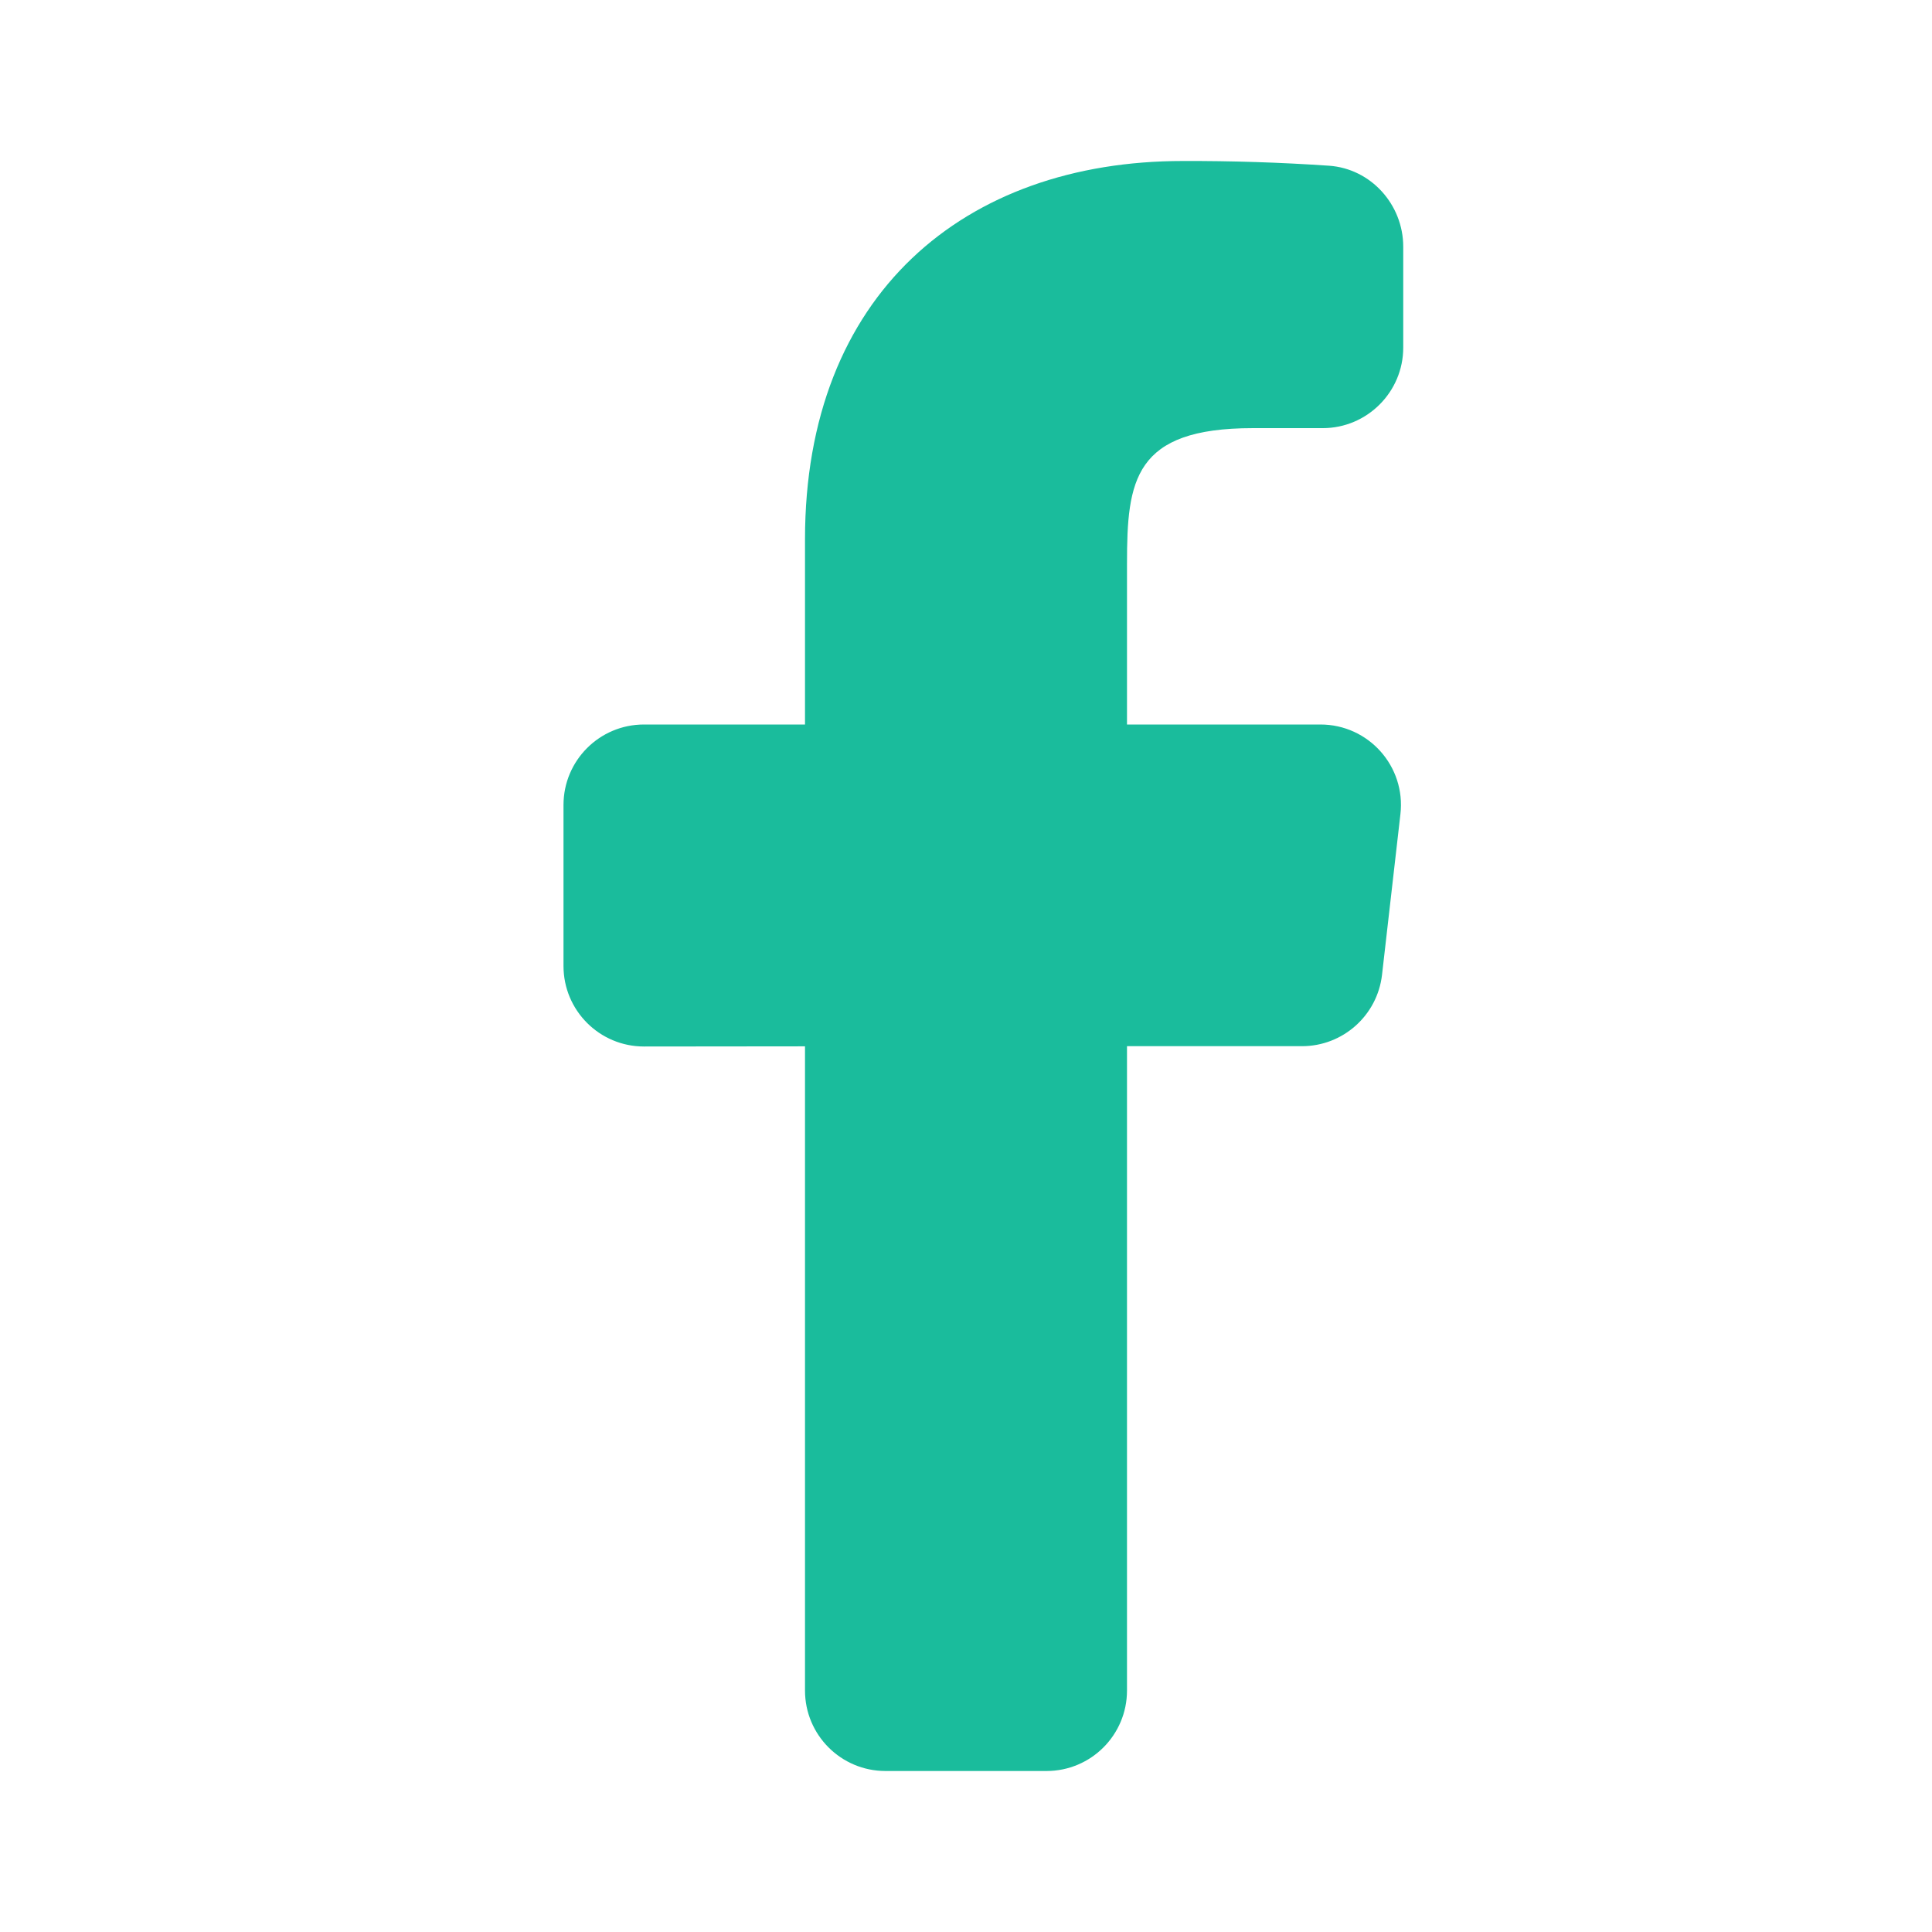
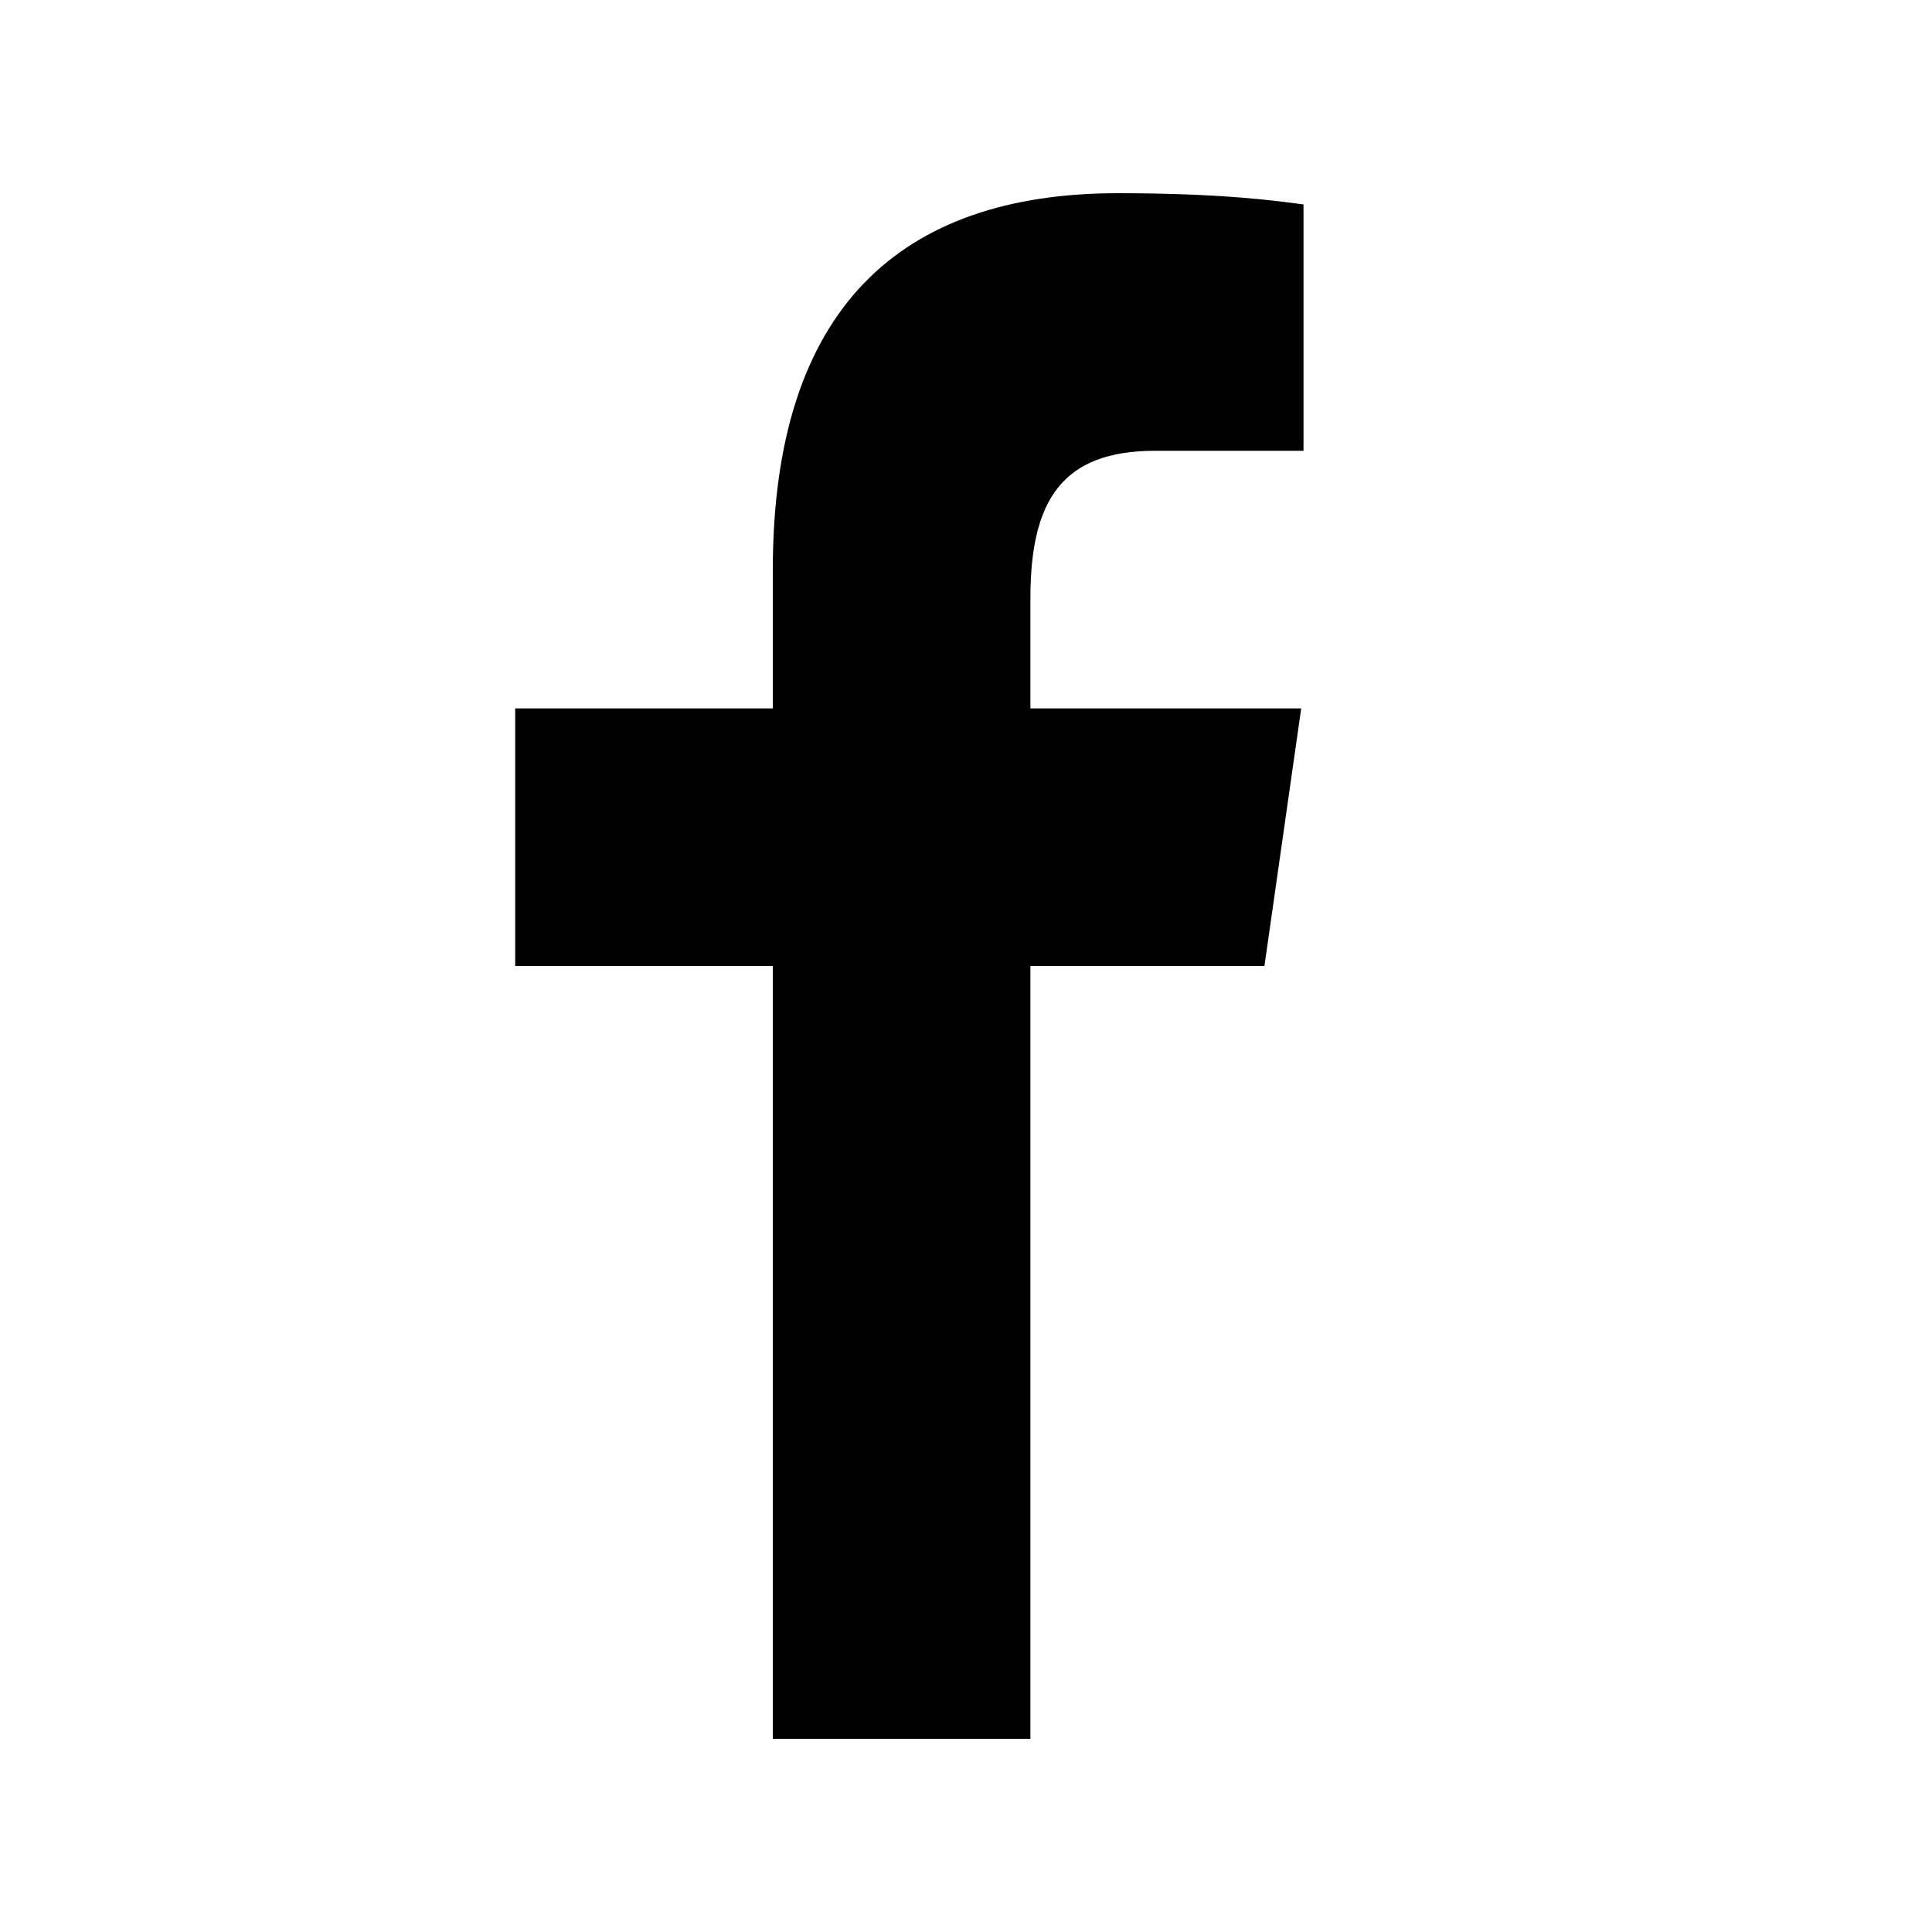
- <svg xmlns="http://www.w3.org/2000/svg" viewBox="0 0 48 48" width="48px" height="48px">
-   <g id="surface251831077">
-     <path style=" stroke:none;fill-rule:nonzero;fill:rgb(10.196%,73.725%,61.176%);fill-opacity:1;" d="M 32.805 18 L 28 18 L 28 14 C 28 11.938 28.168 10.637 31.125 10.637 L 32.863 10.637 C 33.965 10.637 34.863 9.738 34.863 8.637 L 34.863 6.129 C 34.863 5.082 34.059 4.188 33.016 4.117 C 31.809 4.035 30.598 3.996 29.387 4 C 23.961 4 20 7.312 20 13.398 L 20 18 L 16 18 C 14.895 18 14 18.895 14 20 L 14 24 C 14 25.105 14.895 26 16 26 L 20 25.996 L 20 42 C 20 43.105 20.895 44 22 44 L 26 44 C 27.105 44 28 43.105 28 42 L 28 25.992 L 32.348 25.992 C 33.363 25.992 34.219 25.23 34.336 24.219 L 34.793 20.227 C 34.93 19.043 34.004 18 32.805 18 Z M 32.805 18 " />
-   </g>
+ <svg xmlns="http://www.w3.org/2000/svg" fill="#000000" viewBox="0 0 30 30" width="30px" height="30px">
+   <path d="M12,27V15H8v-4h4V8.852C12,4.785,13.981,3,17.361,3c1.619,0,2.475,0.12,2.88,0.175V7h-2.305C16.501,7,16,7.757,16,9.291V11 h4.205l-0.571,4H16v12H12z" />
</svg>
